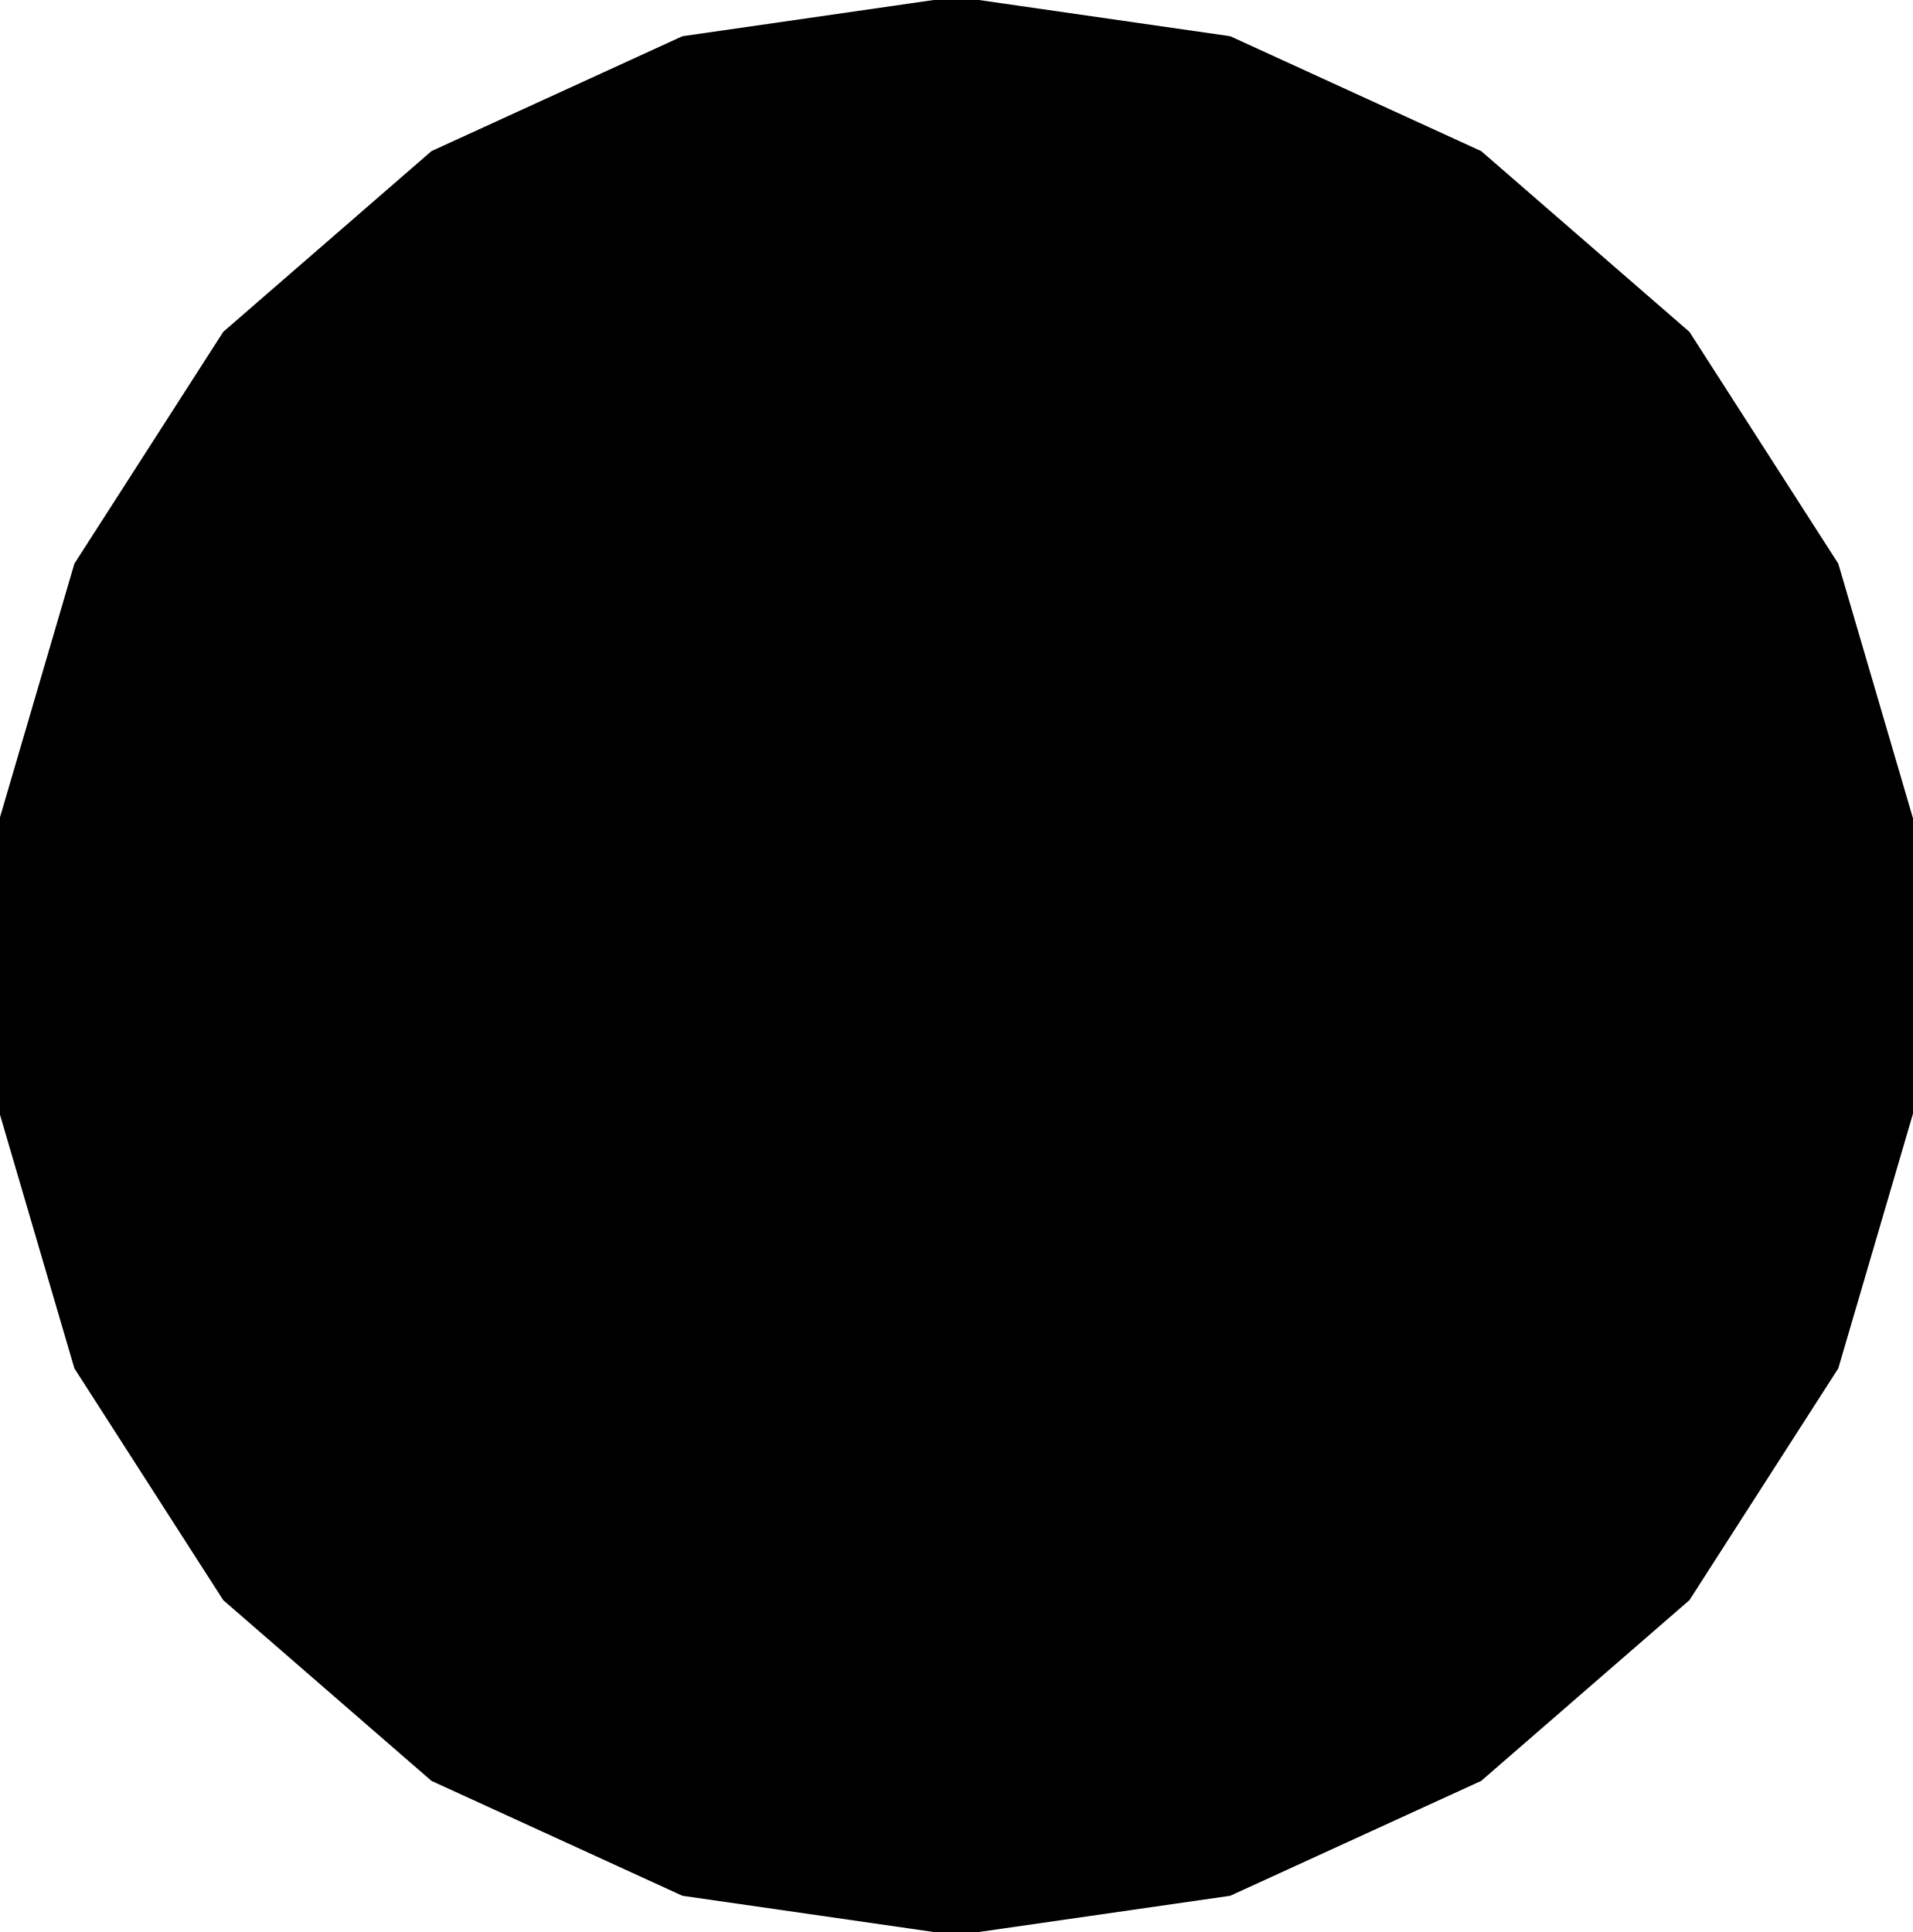
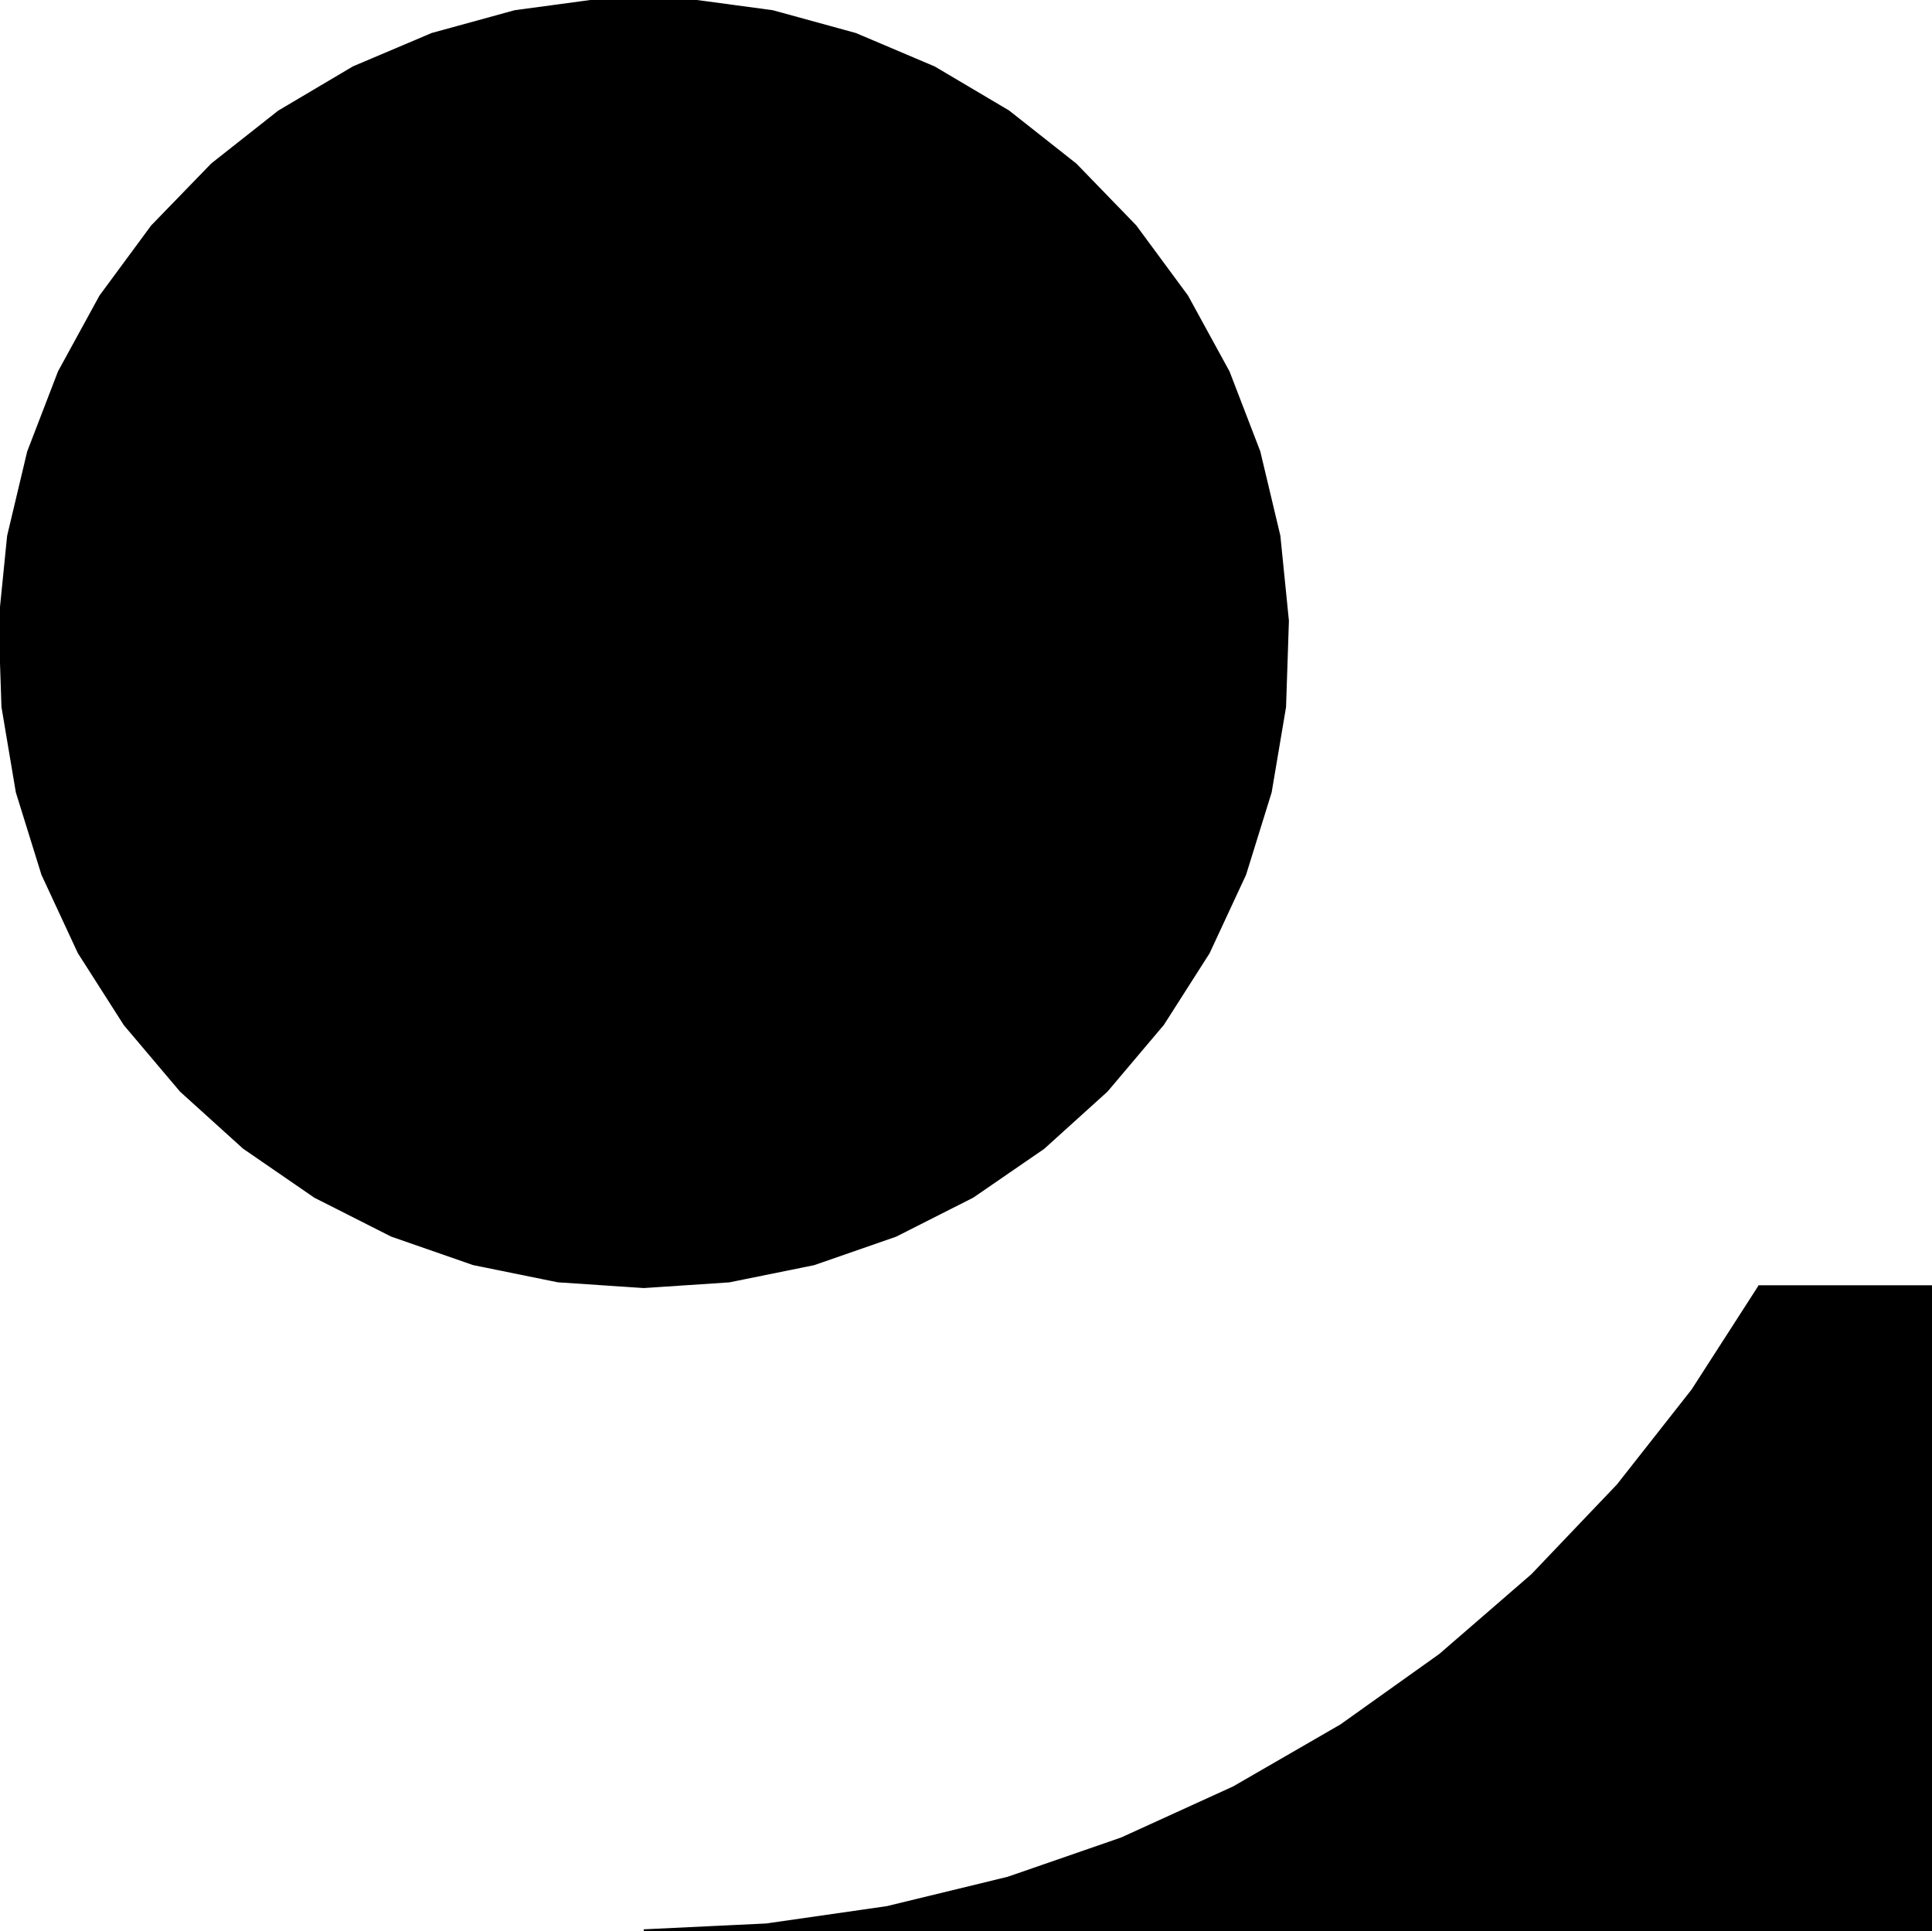
- <svg xmlns="http://www.w3.org/2000/svg" baseProfile="tiny" height="30mm" width="29.695mm" viewBox="0.001 -0 29.695 30" version="1.1" stroke="black" stroke-width=".1" fill="none">
-   <path fill="#000000" stroke="#000000" d="M0.001 12.868 L1.202 8.773 L3.505 5.186 L6.727 2.389 L10.61 0.611 L14.848 0 L19.087 0.611 L22.97 2.389 L26.192 5.186 L28.495 8.773 L29.696 12.868 L29.696 17.132 L28.495 21.227 L26.192 24.814 L22.97 27.611 L19.087 29.389 L14.848 30 L10.61 29.389 L6.727 27.611 L3.505 24.814 L1.202 21.227 L0.001 17.132 z" />
+ <svg xmlns="http://www.w3.org/2000/svg" baseProfile="tiny" height="68.949mm" width="68.987mm" viewBox="-0.001 23.051 68.987 68.949" version="1.1" stroke="black" stroke-width=".1" fill="none">
+   <path fill="#000000" stroke="#000000" d="M0.002 45.194 L0.303 42.193 L0.309 42.167 L1.018 39.187 L1.028 39.162 L2.116 36.334 L2.129 36.31 L3.592 33.635 L3.608 33.613 L5.437 31.132 L5.456 31.113 L7.574 28.928 L7.594 28.911 L9.964 27.041 L9.987 27.028 L12.621 25.468 L12.646 25.457 L15.427 24.278 L15.453 24.27 L18.386 23.465 L18.413 23.461 L21.454 23.051 L21.481 23.051 L24.518 23.051 L24.544 23.055 L27.585 23.465 L27.611 23.472 L30.545 24.278 L30.569 24.288 L33.351 25.468 L33.374 25.481 L36.008 27.041 L36.028 27.058 L38.398 28.928 L38.417 28.947 L40.534 31.132 L40.55 31.154 L42.38 33.635 L42.392 33.659 L43.856 36.334 L43.866 36.359 L44.954 39.187 L44.96 39.213 L45.669 42.193 L45.671 42.219 L45.973 45.221 L45.972 45.247 L45.871 48.294 L45.867 48.321 L45.358 51.338 L45.35 51.363 L44.447 54.272 L44.436 54.296 L43.148 57.067 L43.134 57.09 L41.515 59.627 L41.497 59.647 L39.511 61.998 L39.491 62.016 L37.259 64.035 L37.237 64.051 L34.728 65.777 L34.705 65.789 L31.983 67.167 L31.958 67.176 L29.068 68.181 L29.042 68.187 L26.039 68.796 L26.012 68.798 L22.986 69 L22.959 68.998 L19.933 68.796 L19.906 68.791 L16.904 68.181 L16.878 68.172 L13.989 67.167 L13.965 67.155 L11.243 65.777 L11.221 65.761 L8.713 64.035 L8.693 64.018 L6.461 61.998 L6.444 61.977 L4.457 59.627 L4.443 59.604 L2.824 57.067 L2.812 57.043 L1.525 54.272 L1.517 54.246 L0.614 51.338 L0.609 51.311 L0.101 48.294 L0.1 48.268 L-0.001 45.221 z M43.973 45.226 L43.808 43.589 L43.707 42.583 L43.295 40.851 L43.042 39.788 L42.406 38.133 L42.015 37.117 L41.211 35.648 L40.718 34.746 L39.663 33.316 L39.016 32.438 L37.781 31.164 L37.023 30.381 L35.705 29.342 L34.897 28.703 L33.396 27.815 L32.475 27.269 L30.848 26.579 L29.848 26.155 L28.204 25.703 L27.195 25.426 L25.471 25.194 L24.413 25.051 L22.645 25.051 L21.559 25.051 L19.835 25.283 L18.777 25.426 L17.133 25.878 L16.124 26.155 L14.496 26.845 L13.497 27.269 L11.996 28.158 L11.075 28.703 L9.758 29.743 L8.949 30.381 L7.714 31.656 L6.956 32.438 L5.902 33.868 L5.254 34.746 L4.451 36.215 L3.957 37.117 L3.32 38.772 L2.93 39.788 L2.518 41.52 L2.265 42.583 L2.1 44.221 L1.999 45.226 L2.058 47.002 L2.094 48.093 L2.39 49.847 L2.572 50.925 L3.068 52.525 L3.373 53.507 L4.121 55.116 L4.58 56.103 L5.519 57.575 L6.096 58.479 L7.198 59.783 L7.875 60.584 L9.156 61.743 L9.942 62.455 L11.399 63.457 L12.294 64.073 L13.818 64.845 L14.754 65.319 L16.401 65.892 L17.413 66.244 L19.159 66.599 L20.232 66.816 L21.938 66.93 L22.986 67 L24.692 66.886 L25.74 66.816 L27.486 66.462 L28.559 66.244 L30.207 65.671 L31.218 65.319 L32.742 64.547 L33.678 64.073 L35.135 63.07 L36.029 62.455 L37.31 61.296 L38.097 60.584 L39.199 59.28 L39.876 58.479 L40.815 57.007 L41.392 56.103 L42.14 54.495 L42.598 53.507 L43.095 51.907 L43.4 50.925 L43.696 49.17 L43.878 48.093 L43.937 46.317 z" />
+   <path fill="#000000" stroke="#000000" d="M1.999 45.226 L2.1 44.221 L2.265 42.583 L2.518 41.52 L2.93 39.788 L3.32 38.772 L3.957 37.117 L4.451 36.215 L5.254 34.746 L5.902 33.868 L6.956 32.438 L7.714 31.656 L8.949 30.381 L9.758 29.743 L11.075 28.703 L11.996 28.158 L13.497 27.269 L14.496 26.845 L16.124 26.155 L17.133 25.878 L18.777 25.426 L19.835 25.283 L21.559 25.051 L22.645 25.051 L24.413 25.051 L25.471 25.194 L27.195 25.426 L28.204 25.703 L29.848 26.155 L30.848 26.579 L32.475 27.269 L33.396 27.815 L34.897 28.703 L35.705 29.342 L37.023 30.381 L37.781 31.164 L39.016 32.438 L39.663 33.316 L40.718 34.746 L41.211 35.648 L42.015 37.117 L42.406 38.133 L43.042 39.788 L43.295 40.851 L43.707 42.583 L43.808 43.589 L43.973 45.226 L43.937 46.317 L43.878 48.093 L43.696 49.17 L43.4 50.925 L43.095 51.907 L42.598 53.507 L42.14 54.495 L41.392 56.103 L40.815 57.007 L39.876 58.479 L39.199 59.28 L38.097 60.584 L37.31 61.296 L36.029 62.455 L35.135 63.07 L33.678 64.073 L32.742 64.547 L31.218 65.319 L30.207 65.671 L28.559 66.244 L27.486 66.462 L25.74 66.816 L24.692 66.886 L22.986 67 L21.938 66.93 L20.232 66.816 L19.159 66.599 L17.413 66.244 L16.401 65.892 L14.754 65.319 L13.818 64.845 L12.294 64.073 L11.399 63.457 L9.942 62.455 L9.156 61.743 L7.875 60.584 L7.198 59.783 L6.096 58.479 L5.519 57.575 L4.58 56.103 L4.121 55.116 L3.373 53.507 L3.068 52.525 L2.572 50.925 L2.39 49.847 L2.094 48.093 L2.058 47.002 z" />
+   <path fill="#000000" stroke="#000000" d="M24.386 92 L22.986 92 L23.119 91.994 L27.357 91.792 L31.538 91.192 L31.669 91.173 L35.853 90.157 L35.985 90.125 L36.238 90.038 L37.457 89.616 L40.047 88.719 L42.85 87.441 L44.051 86.893 L45.203 86.228 L47.89 84.675 L48.951 83.919 L51.424 82.156 L52.41 81.302 L54.71 79.31 L56.854 77.061 L57.773 76.097 L58.573 75.08 L60.44 72.705 L61.208 71.512 L61.919 70.408 L62.768 69.088 L62.808 69.026 L62.809 69.025 L62.822 69 L68.798 69 L68.986 69 L68.986 70.4 L68.986 77.3 L68.986 90.6 L68.986 92 z" />
</svg>
